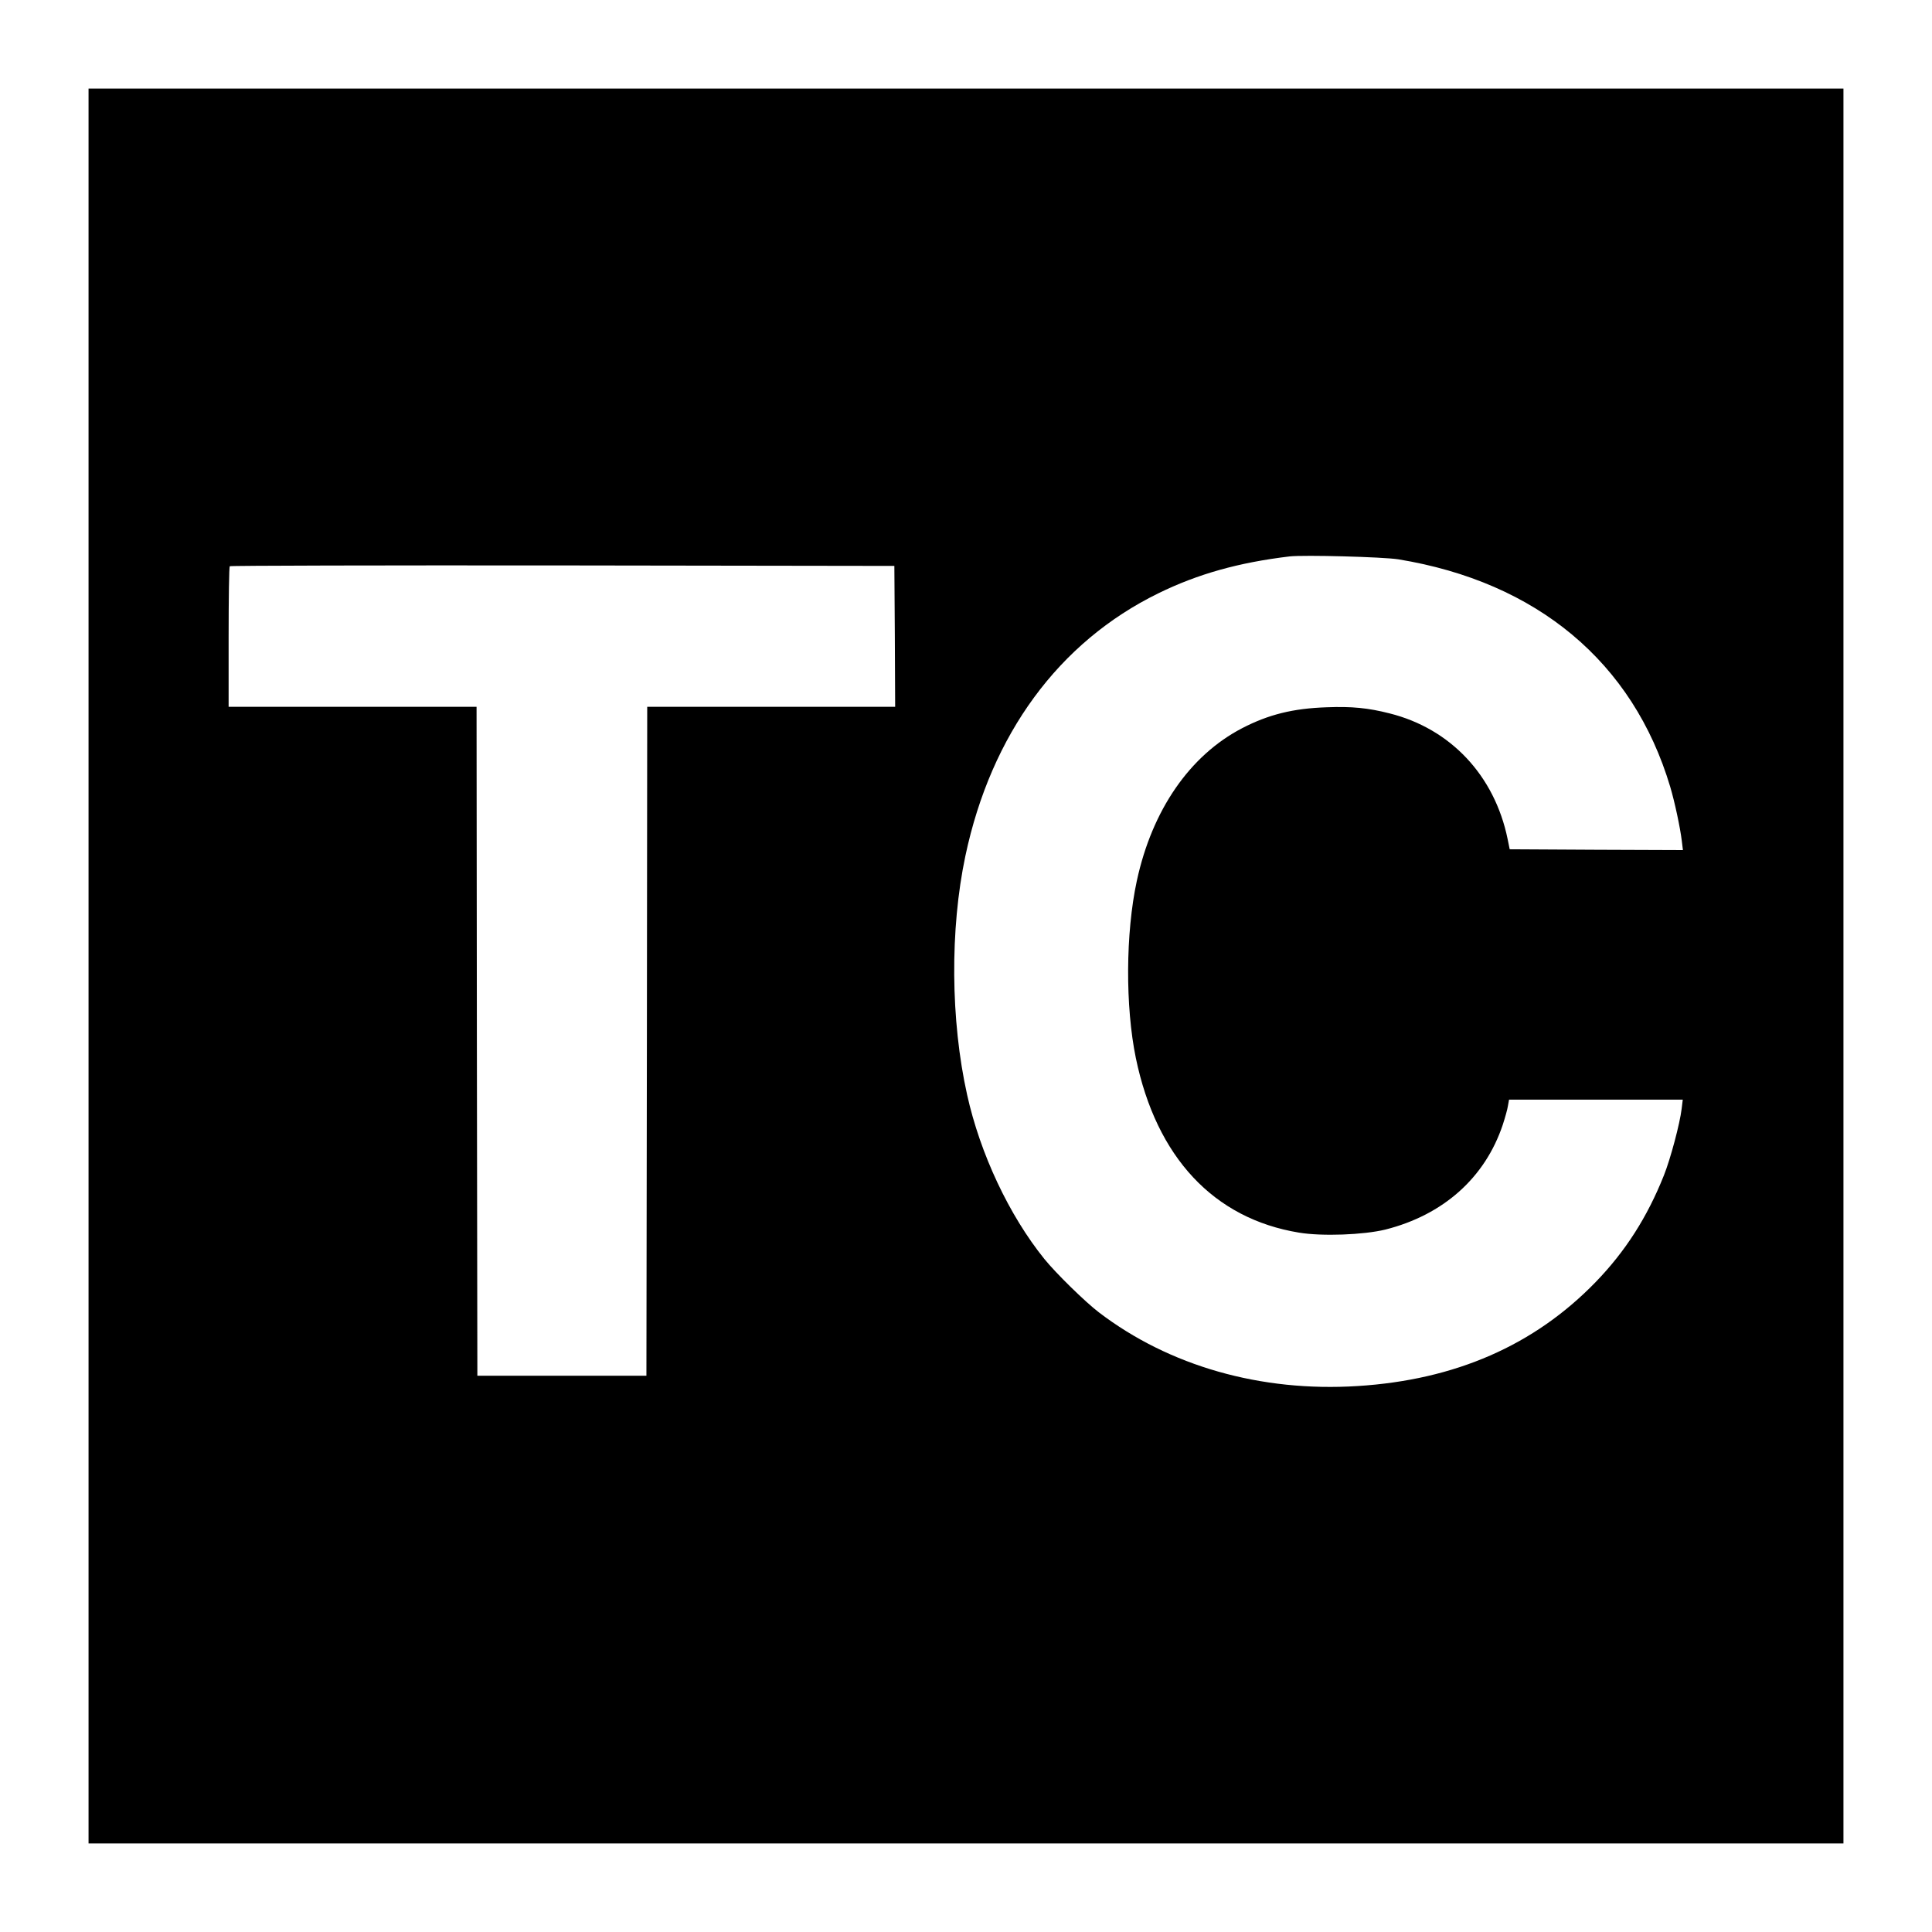
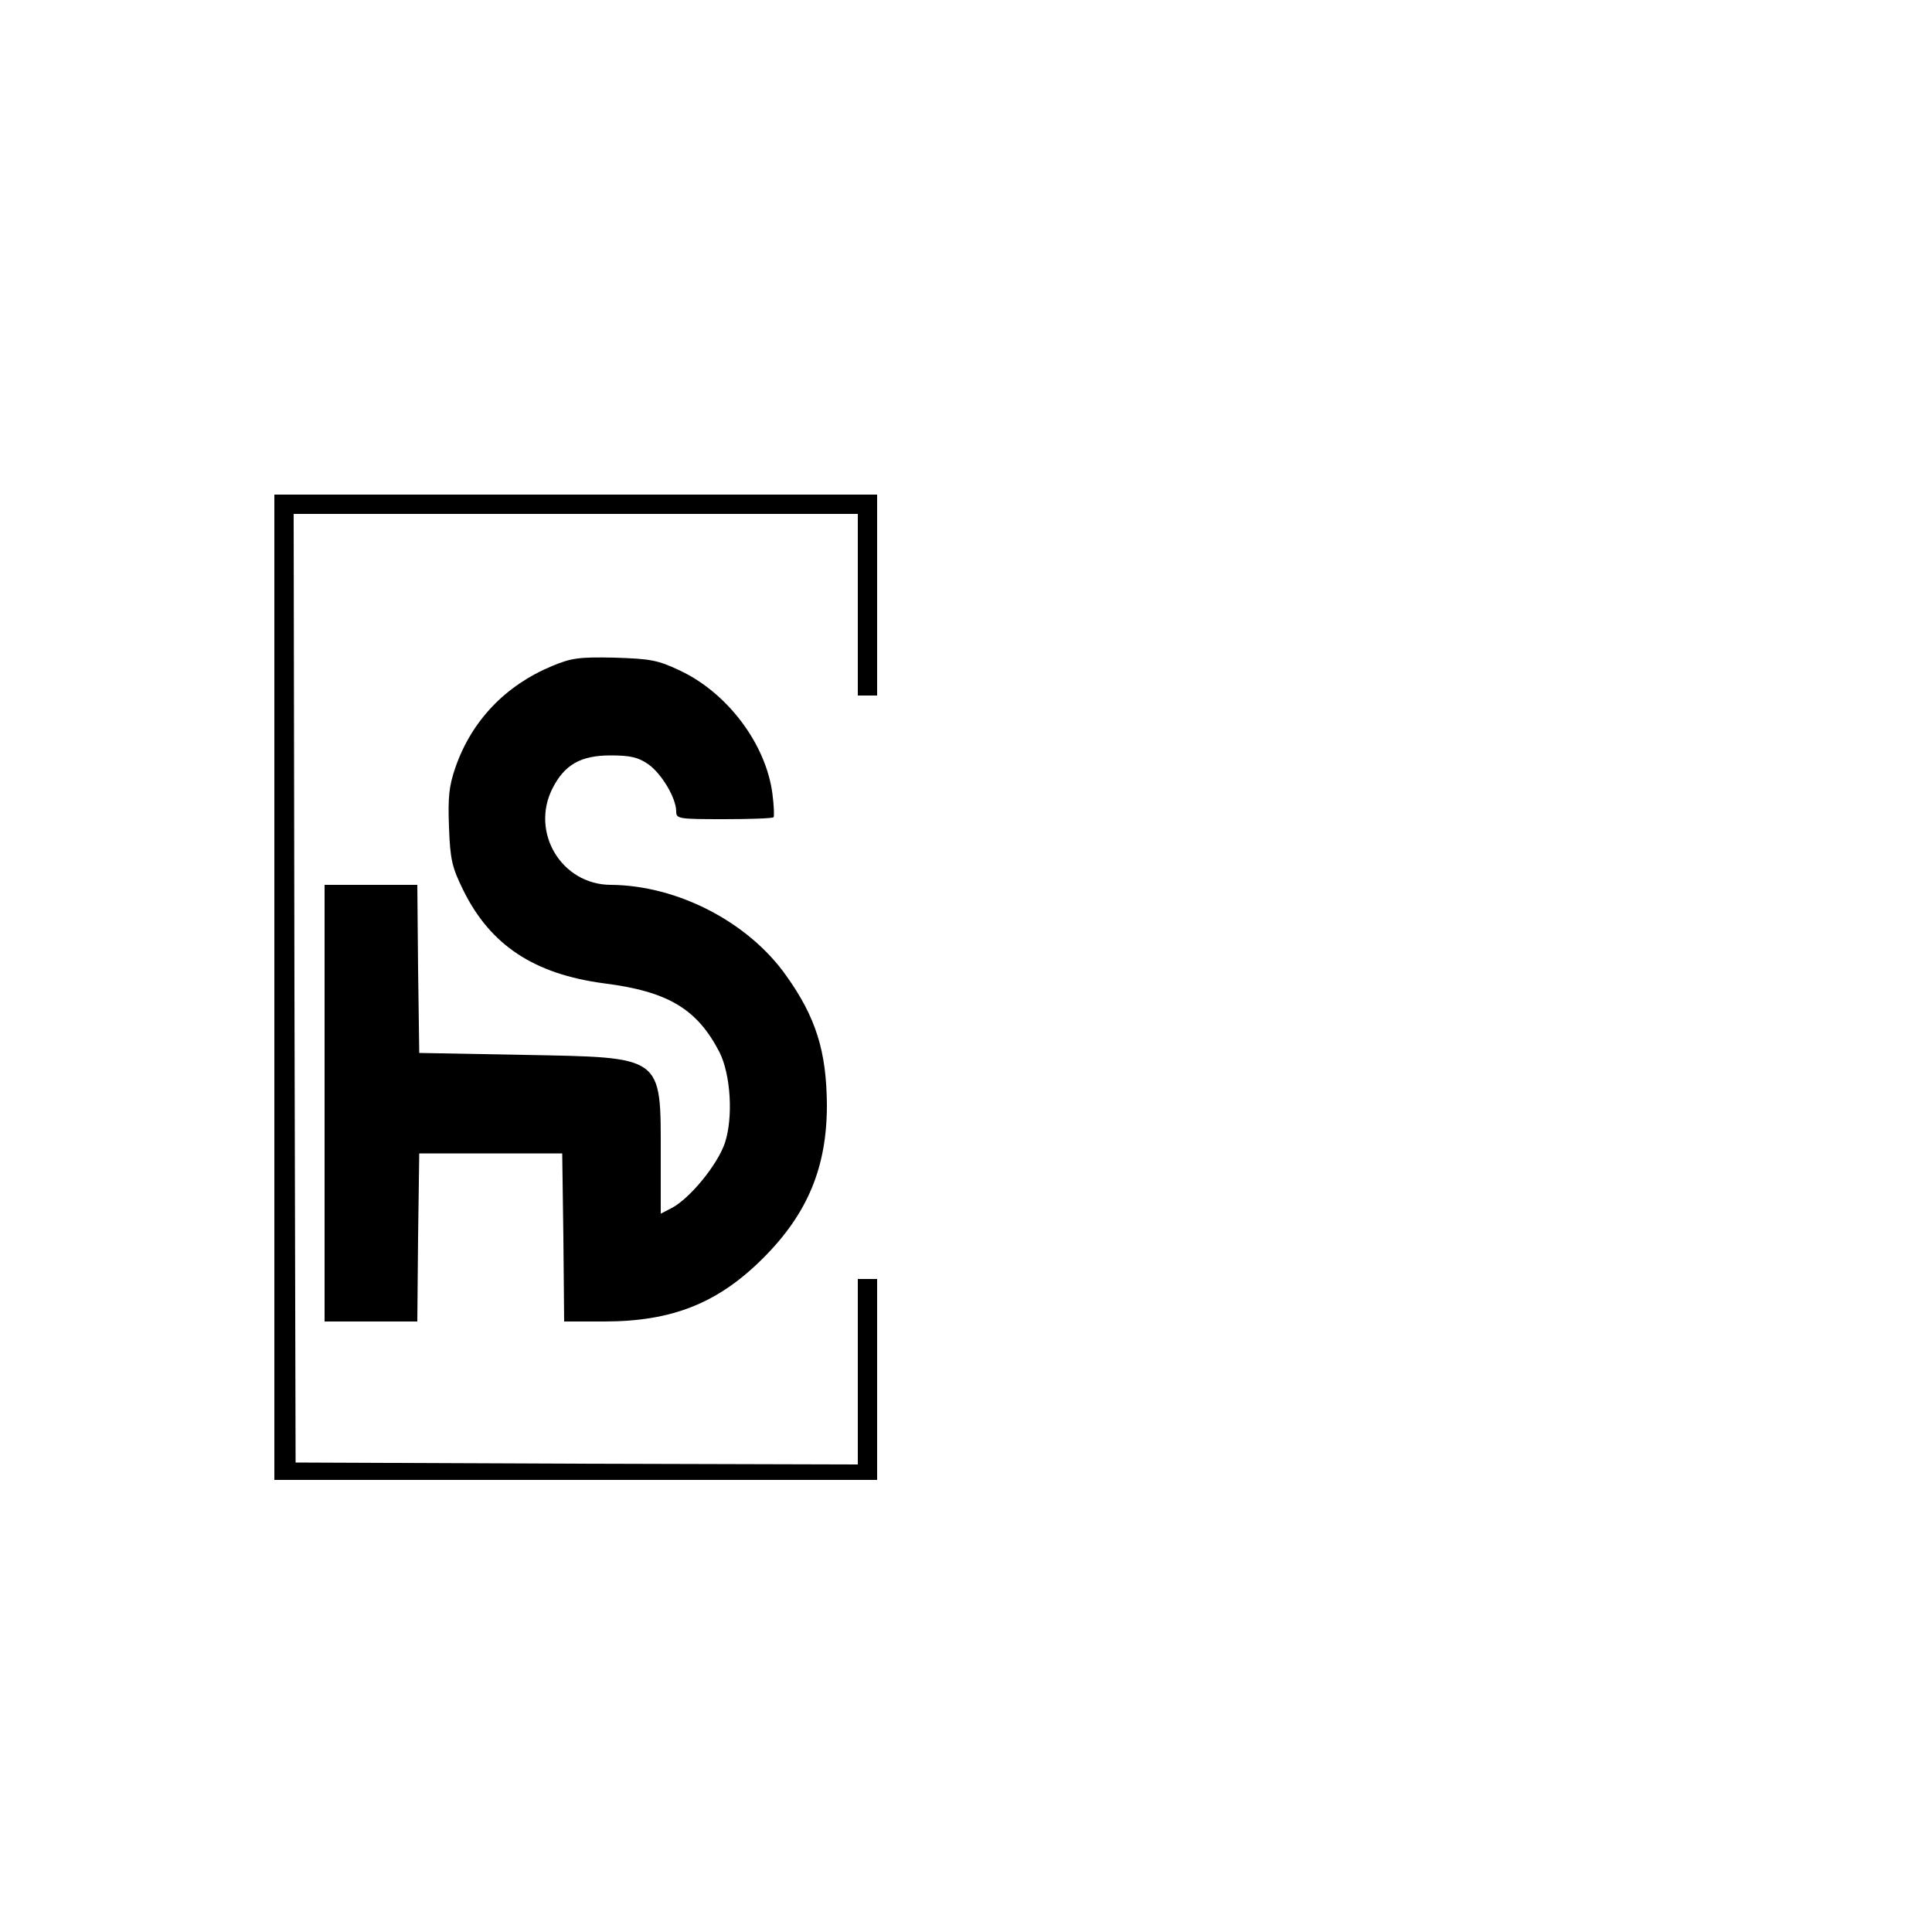
- <svg xmlns="http://www.w3.org/2000/svg" version="1.0" width="1200pt" height="1200pt" viewBox="0 0 1200 1200" preserveAspectRatio="xMidYMid meet">
-   <g transform="translate(0,1200) scale(0.1,-0.1)" fill="#000000" stroke="none">
-     <path d="M550 6000 l0 -5450 5450 0 5450 0 0 5450 0 5450 -5450 0 -5450 0 0 -5450z m8135 2526 c862 -141 1458 -639 1689 -1413 28 -94 62 -253 72 -336 l7 -57 -538 2 -538 3 -13 64 c-81 394 -354 685 -733 780 -133 34 -235 44 -390 38 -210 -7 -362 -45 -526 -130 -325 -169 -559 -508 -654 -948 -70 -324 -72 -781 -6 -1101 128 -617 484 -997 1013 -1084 144 -24 402 -14 537 19 360 91 619 322 729 651 14 43 29 96 32 117 l7 39 539 0 540 0 -7 -57 c-11 -92 -69 -310 -110 -413 -103 -259 -239 -472 -424 -663 -381 -393 -872 -608 -1479 -646 -600 -38 -1170 124 -1607 458 -84 64 -266 242 -338 331 -219 271 -399 654 -480 1020 -103 463 -107 1028 -11 1483 160 756 580 1329 1199 1632 245 120 498 191 815 229 90 10 579 -3 675 -18z m-3127 -478 l2 -438 -770 0 -770 0 -2 -2077 -3 -2078 -525 0 -525 0 -3 2078 -2 2077 -770 0 -770 0 0 433 c0 239 3 437 7 440 3 4 934 6 2067 5 l2061 -3 3 -437z" />
+ <svg xmlns="http://www.w3.org/2000/svg" version="1.0" width="500pt" height="500pt" viewBox="0 0 500 500" preserveAspectRatio="xMidYMid meet">
+   <g transform="translate(0,500) scale(0.1,-0.1)" fill="#000000" stroke="none">
+     <path d="M710 2445 l0 -1275 780 0 780 0 0 260 0 260 -25 0 -25 0 0 -240 0 -240 -727 2 -728 3 -3 1228 -2 1227 730 0 730 0 0 -235 0 -235 25 0 25 0 0 260 0 260 -780 0 -780 0 0 -1275z" />
+     <path d="M1428 3276 c-120 -50 -207 -141 -249 -261 -17 -49 -20 -77 -17 -156 3 -84 8 -104 37 -163 70 -142 183 -217 365 -241 165 -21 240 -66 298 -178 29 -58 36 -168 14 -235 -19 -56 -90 -143 -137 -168 l-29 -15 0 151 c0 260 9 253 -355 260 l-270 5 -3 218 -2 217 -120 0 -120 0 0 -565 0 -565 120 0 120 0 2 218 3 217 185 0 185 0 3 -217 2 -218 103 0 c176 0 295 47 412 164 115 115 165 235 165 396 -1 139 -28 227 -106 336 -98 138 -281 233 -454 234 -127 1 -208 136 -150 250 31 61 73 85 150 85 52 0 72 -5 98 -23 35 -25 72 -88 72 -122 0 -19 6 -20 123 -20 68 0 126 2 129 5 2 3 1 30 -3 61 -17 129 -116 260 -238 318 -59 28 -77 31 -171 34 -92 2 -112 -1 -162 -22z" />
  </g>
</svg>
